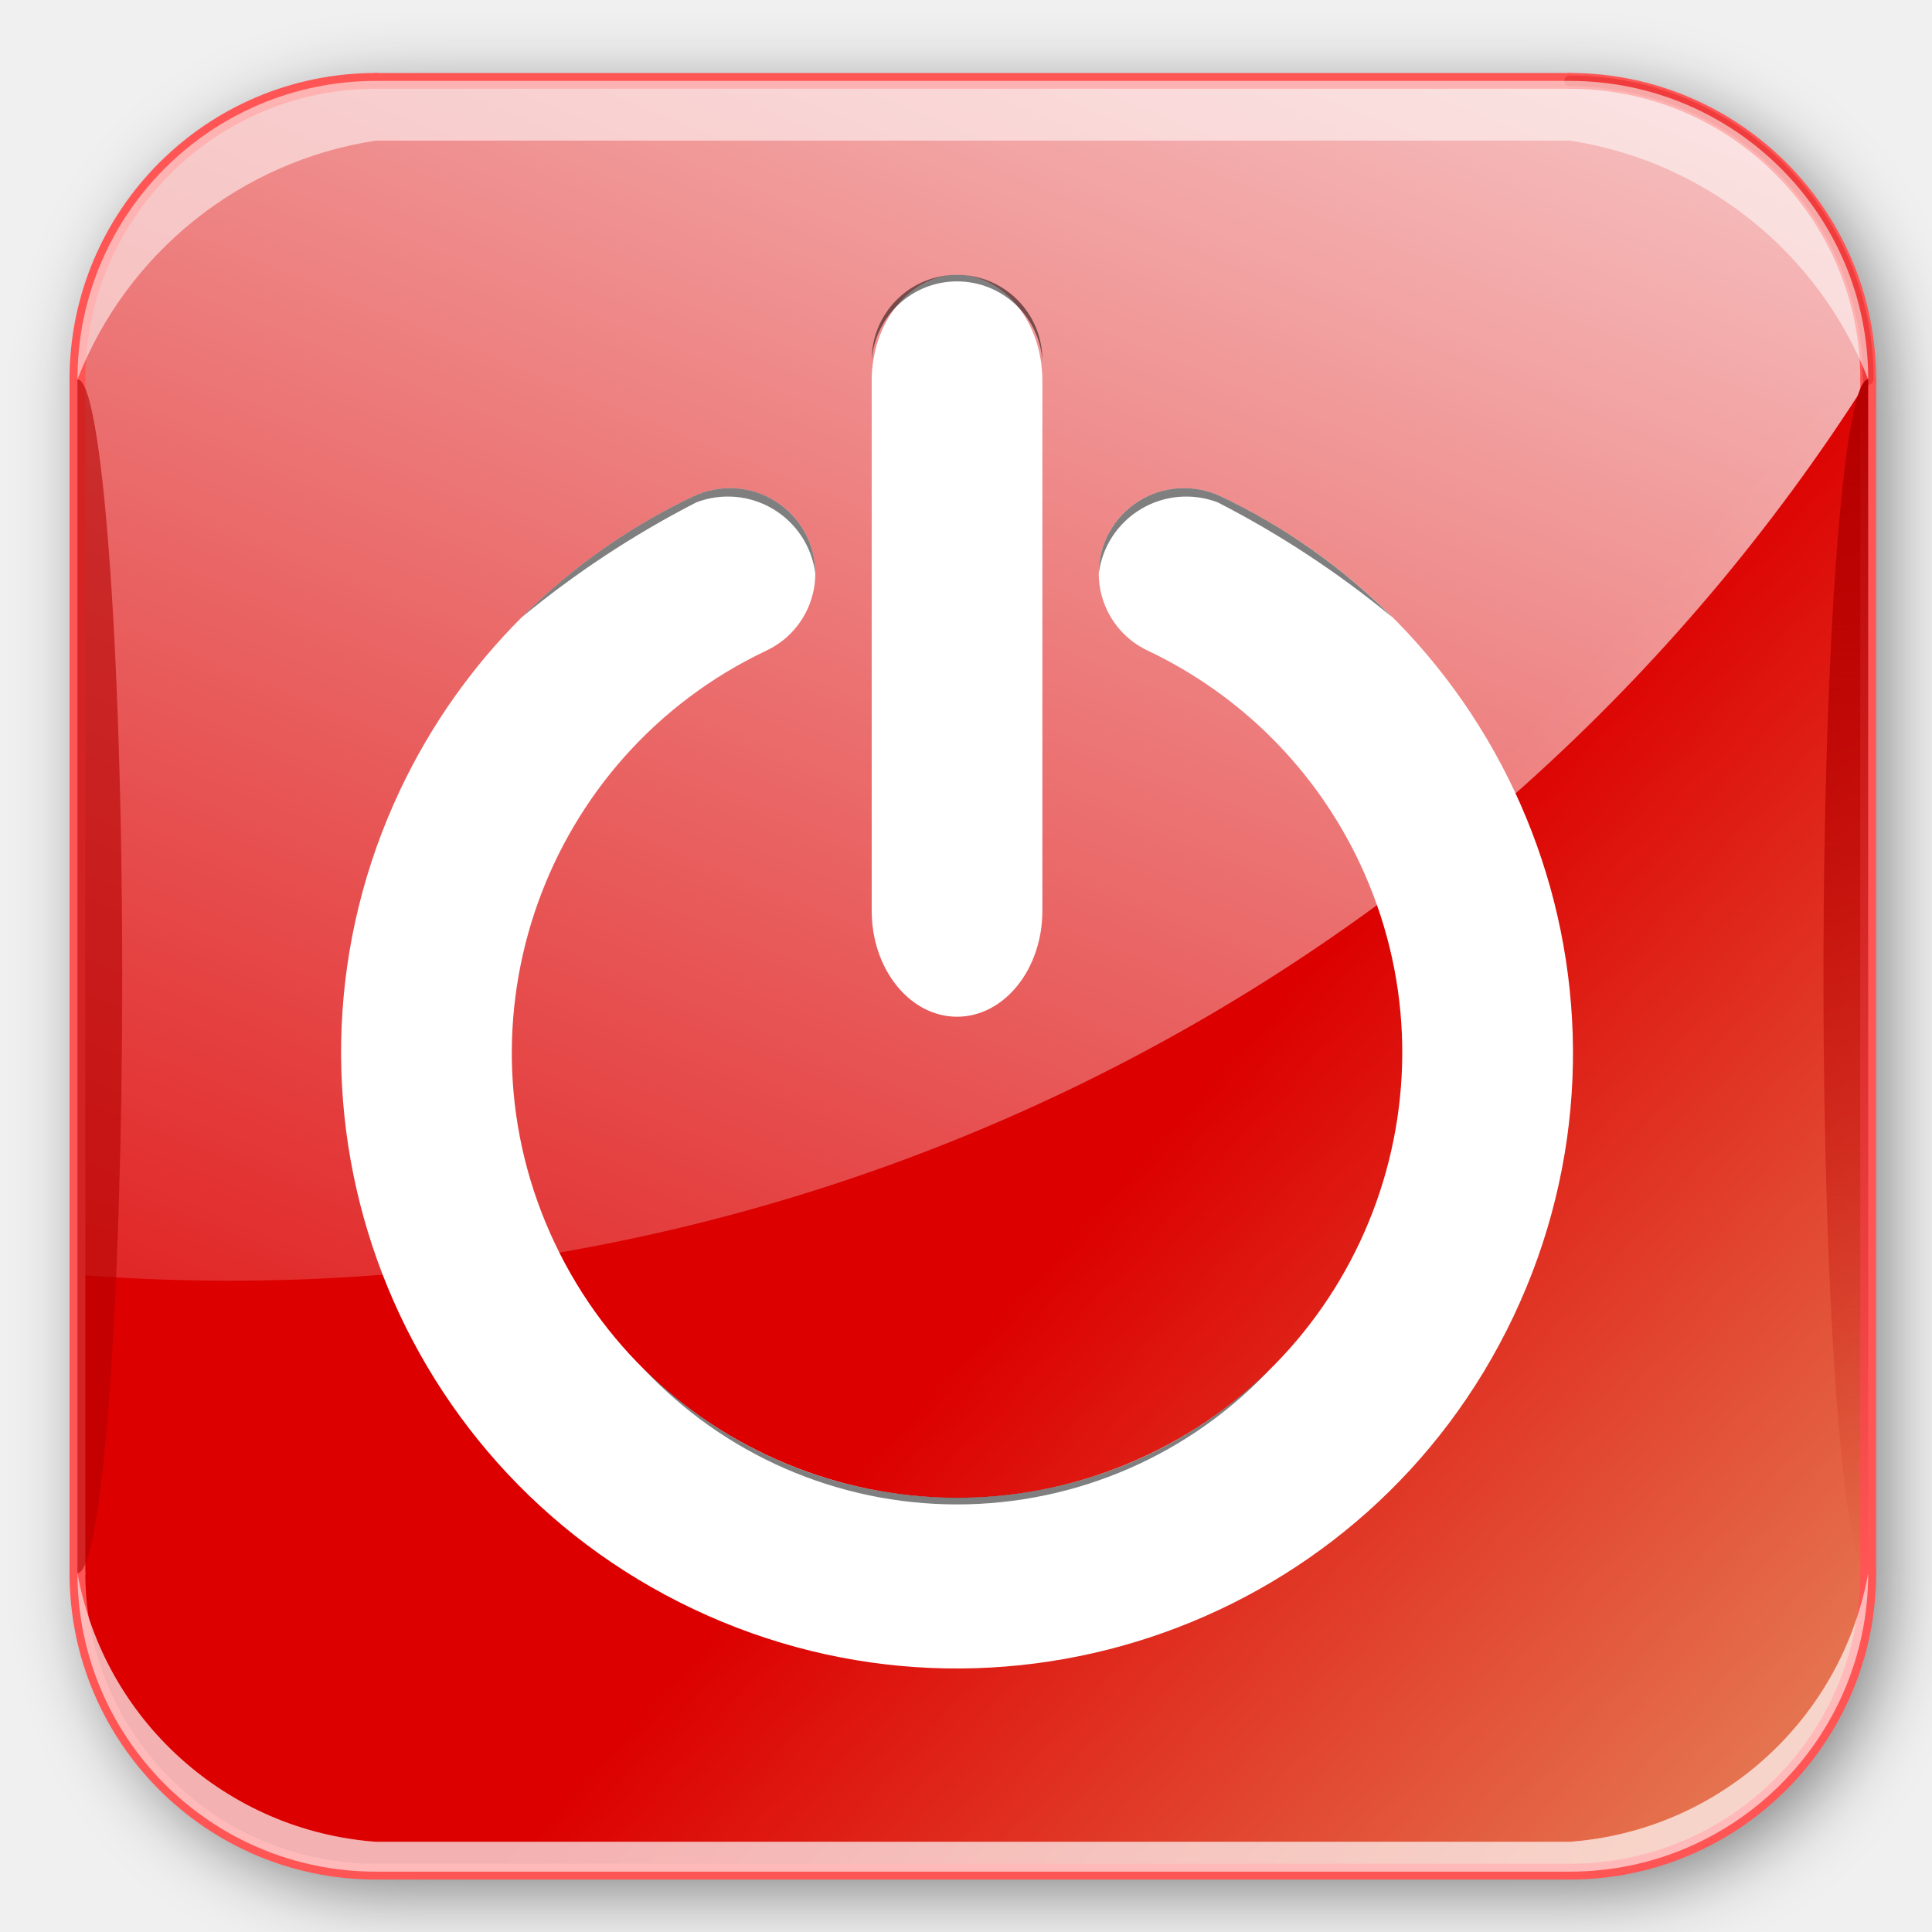
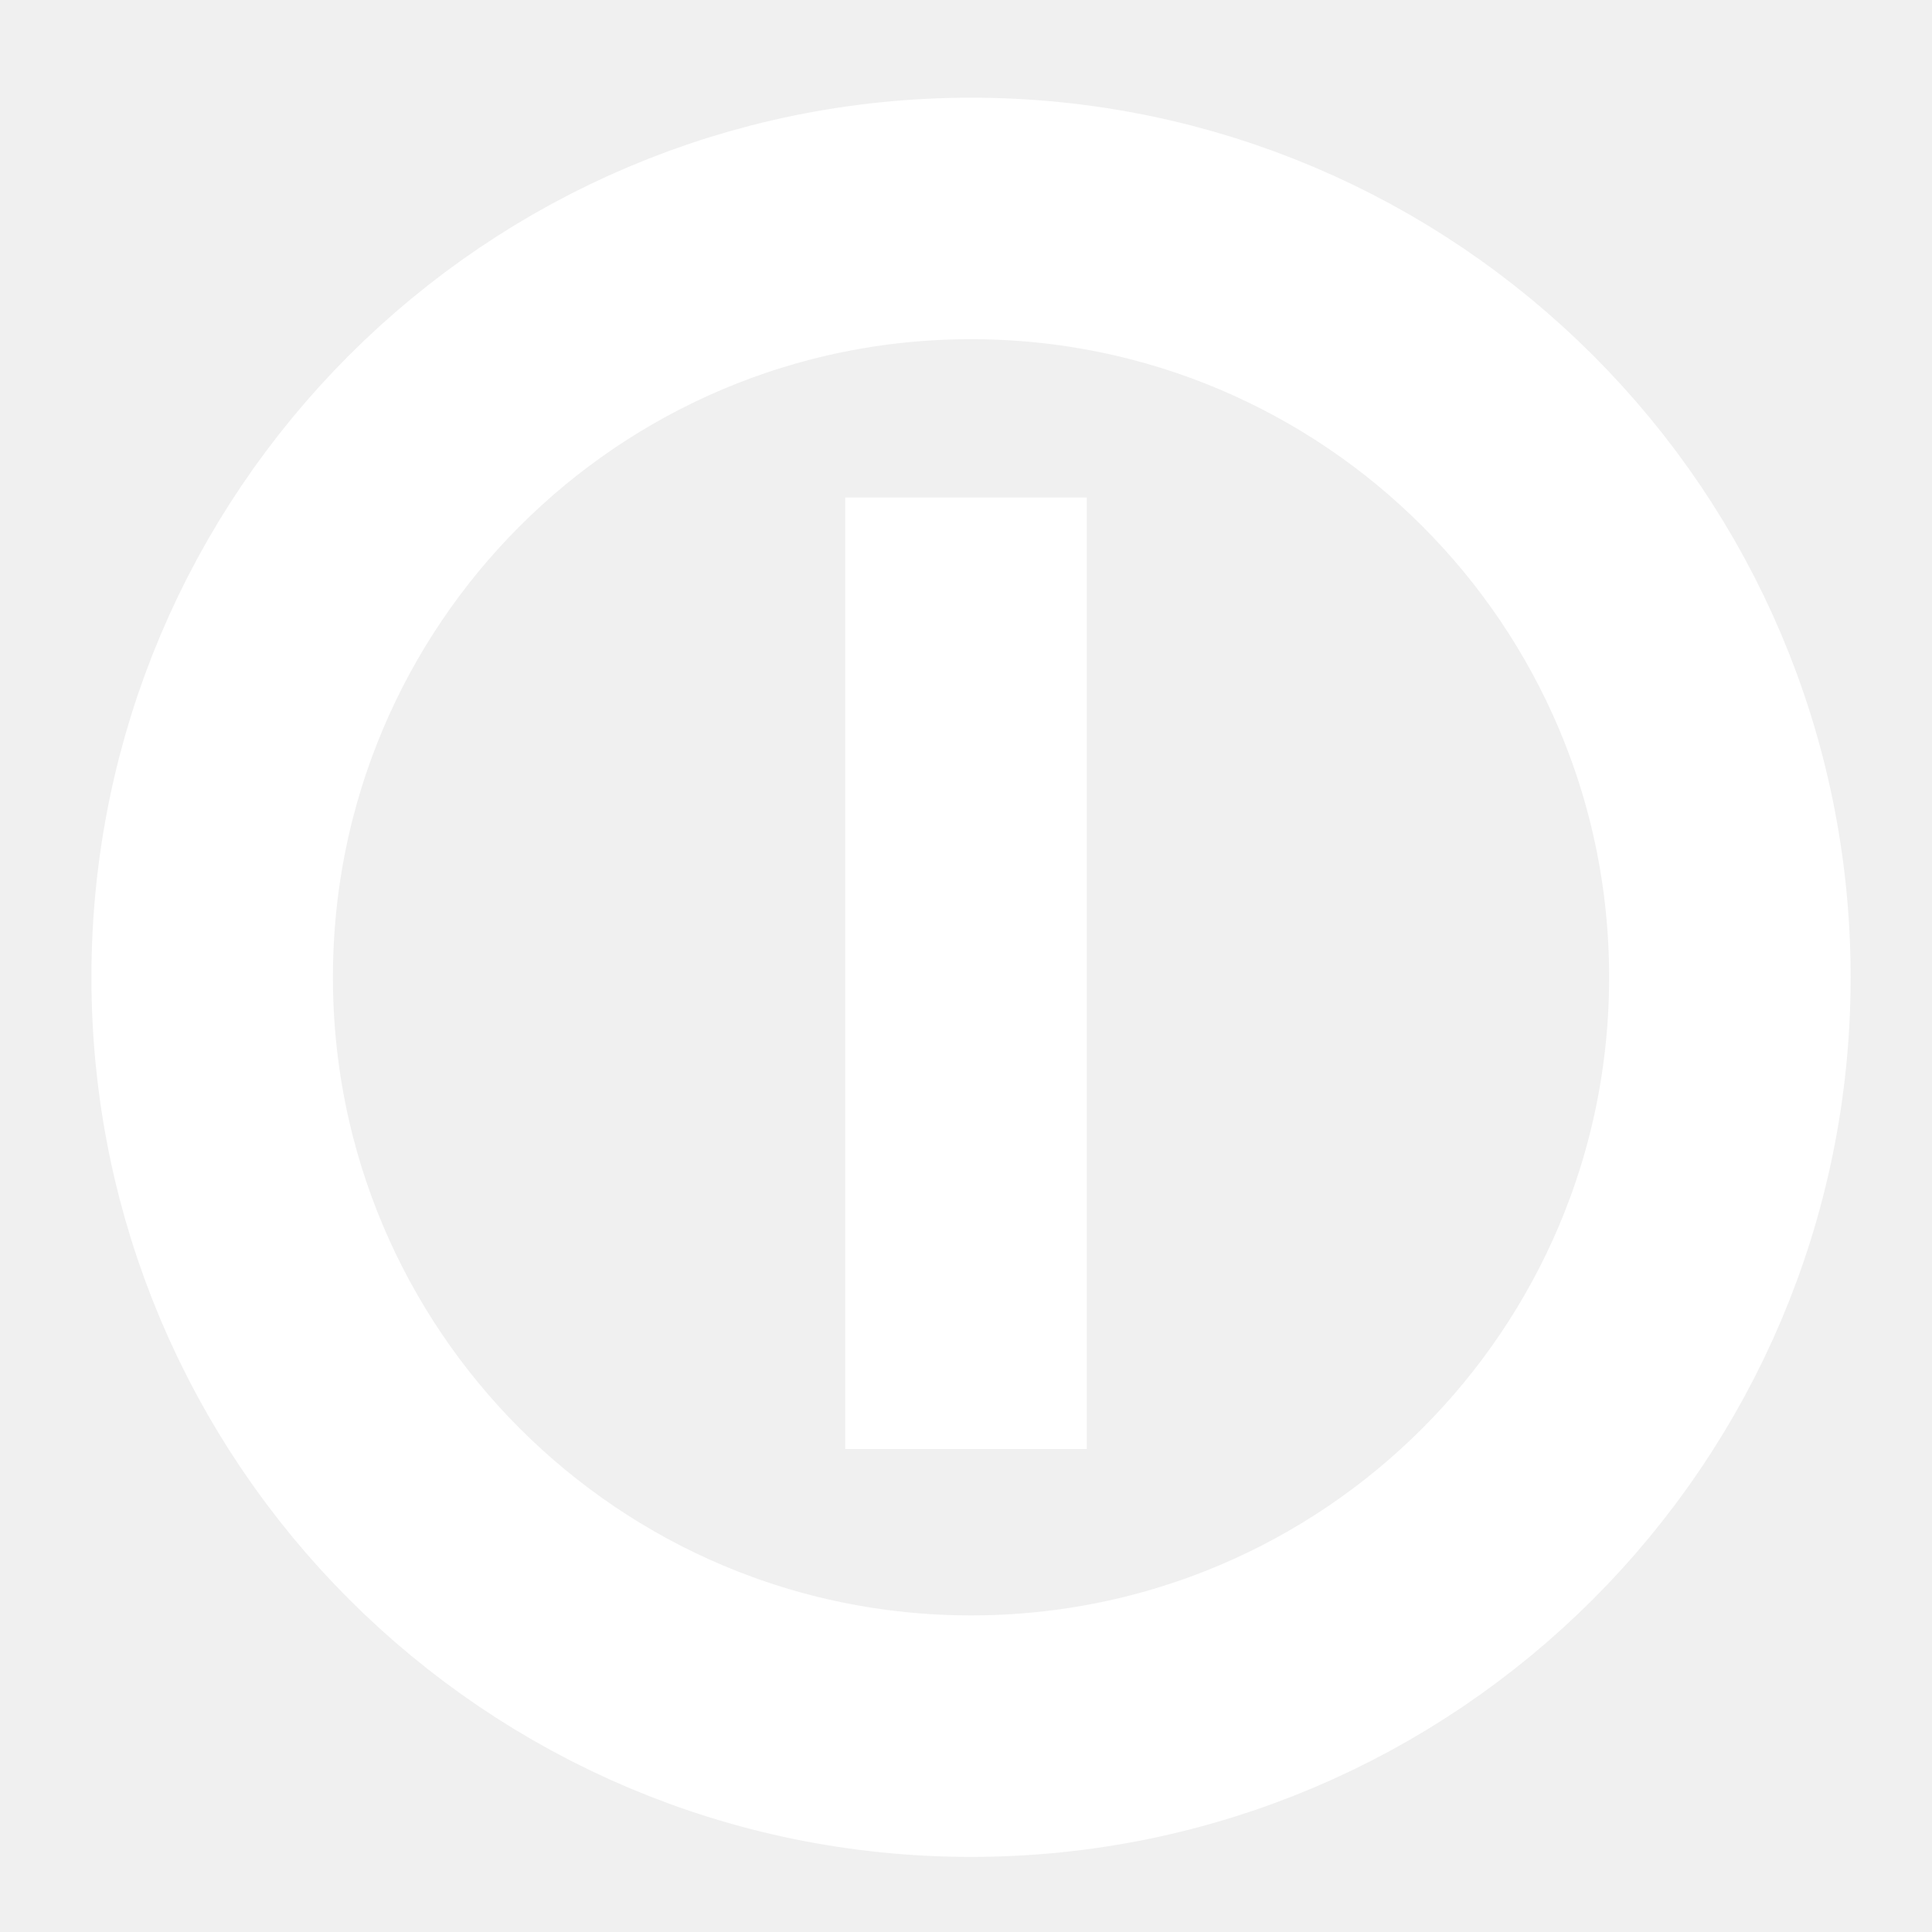
- <svg xmlns="http://www.w3.org/2000/svg" xmlns:xlink="http://www.w3.org/1999/xlink" version="1.0" width="500" height="500" viewBox="-0.811 -0.732 1708 1708" id="svg11310" xml:space="preserve">
-   <defs id="defs11312">
-     <linearGradient id="linearGradient19837">
-       <stop style="stop-color: rgb(180, 0, 0); stop-opacity: 1;" offset="0" id="stop19839" />
-       <stop style="stop-color: rgb(180, 0, 0); stop-opacity: 0;" offset="1" id="stop19841" />
-     </linearGradient>
-     <linearGradient id="linearGradient14977">
-       <stop style="stop-color: white; stop-opacity: 0.471;" offset="0" id="stop14979" />
-       <stop style="stop-color: white; stop-opacity: 0.706;" offset="1" id="stop14981" />
-     </linearGradient>
-     <linearGradient id="linearGradient14071">
-       <stop style="stop-color: white; stop-opacity: 1;" offset="0" id="stop14073" />
-       <stop style="stop-color: white; stop-opacity: 0;" offset="1" id="stop14075" />
-     </linearGradient>
-     <linearGradient id="linearGradient14012">
-       <stop style="stop-color: rgb(220, 0, 0); stop-opacity: 1;" offset="0" id="stop14014" />
-       <stop style="stop-color:#e5734f;stop-opacity:1;" offset="1" id="stop14016" />
-     </linearGradient>
-     <linearGradient id="linearGradient14004">
-       <stop style="stop-color: white; stop-opacity: 1;" offset="0" id="stop14006" />
-       <stop style="stop-color: white; stop-opacity: 0;" offset="1" id="stop14008" />
-     </linearGradient>
-     <linearGradient x1="1531.175" y1="-710.262" x2="514.254" y2="1775.344" id="linearGradient14010" xlink:href="#linearGradient14004" gradientUnits="userSpaceOnUse" gradientTransform="matrix(0.995461,0,0,0.995461,3.8338,3.9129)" />
-     <linearGradient x1="1026.728" y1="1147.711" x2="1703.623" y2="1703.622" id="linearGradient14022" xlink:href="#linearGradient14012" gradientUnits="userSpaceOnUse" gradientTransform="matrix(0.995461,0,0,0.995461,3.8338,3.9129)" />
-     <linearGradient x1="853.229" y1="6994.74" x2="853.229" y2="-1149.491" id="linearGradient14077" xlink:href="#linearGradient14071" gradientUnits="userSpaceOnUse" />
-     <linearGradient x1="1678.559" y1="288.912" x2="1678.559" y2="1417.624" id="linearGradient19843" xlink:href="#linearGradient19837" gradientUnits="userSpaceOnUse" />
-     <linearGradient xlink:href="#linearGradient19837" id="linearGradient3207" gradientUnits="userSpaceOnUse" x1="1678.559" y1="288.912" x2="1678.559" y2="1417.624" gradientTransform="translate(-5.21045e-5,4.61273e-5)" />
-     <linearGradient xlink:href="#linearGradient14004" id="linearGradient3222" gradientUnits="userSpaceOnUse" gradientTransform="matrix(0.995461,0,0,0.995461,3.833748,3.912946)" x1="1531.175" y1="-710.262" x2="514.254" y2="1775.344" />
-     <linearGradient xlink:href="#linearGradient14012" id="linearGradient3225" gradientUnits="userSpaceOnUse" gradientTransform="matrix(0.995461,0,0,0.995461,3.833748,3.912946)" x1="971.021" y1="1066.007" x2="1581.067" y2="1614.49" />
-     <linearGradient xlink:href="#linearGradient14012" id="linearGradient3263" gradientUnits="userSpaceOnUse" gradientTransform="matrix(0.995461,0,0,0.995461,3.833748,3.912946)" x1="971.021" y1="1066.007" x2="1581.067" y2="1614.49" />
-     <linearGradient xlink:href="#linearGradient14004" id="linearGradient3265" gradientUnits="userSpaceOnUse" gradientTransform="matrix(0.995461,0,0,0.995461,3.833748,3.912946)" x1="1531.175" y1="-710.262" x2="514.254" y2="1775.344" />
-     <linearGradient xlink:href="#linearGradient19837" id="linearGradient3267" gradientUnits="userSpaceOnUse" gradientTransform="translate(-5.21045e-5,4.61273e-5)" x1="1678.559" y1="288.912" x2="1678.559" y2="1417.624" />
-     <linearGradient xlink:href="#linearGradient19837" id="linearGradient3275" gradientUnits="userSpaceOnUse" gradientTransform="matrix(0.9350649,0,0,0.9350649,61.43528,64.48695)" x1="1678.559" y1="288.912" x2="1678.559" y2="1417.624" />
-     <linearGradient xlink:href="#linearGradient14004" id="linearGradient3290" gradientUnits="userSpaceOnUse" gradientTransform="matrix(0.9308206,0,0,0.9308206,65.02014,68.14576)" x1="1531.175" y1="-710.262" x2="514.254" y2="1775.344" />
-     <linearGradient xlink:href="#linearGradient14012" id="linearGradient3293" gradientUnits="userSpaceOnUse" gradientTransform="matrix(0.9308206,0,0,0.9308206,65.02014,68.14576)" x1="971.021" y1="1066.007" x2="1581.067" y2="1614.49" />
-     <filter id="filter3324">
-       <feGaussianBlur stdDeviation="32.982" id="feGaussianBlur3326" />
-     </filter>
-   </defs>
-   <path d="M 1664.45,348.303 C 1664.45,278.324 1636.651,211.212 1587.169,161.73 C 1537.687,112.248 1470.575,84.449 1400.597,84.449 L 345.177,84.449 C 275.198,84.449 208.086,112.248 158.603,161.73 C 109.122,211.212 81.322,278.324 81.322,348.303 L 81.322,1403.721 C 81.322,1473.7 109.121,1540.812 158.603,1590.294 C 208.086,1639.776 275.198,1667.575 345.177,1667.575 L 1400.596,1667.575 C 1470.575,1667.575 1537.686,1639.776 1587.168,1590.294 C 1636.651,1540.812 1664.449,1473.699 1664.449,1403.721 L 1664.449,348.303 L 1664.45,348.303 z" style="fill:#000000;fill-opacity:0.502;fill-rule:evenodd;display:inline;filter:url(#filter3324)" id="path3302" />
-   <path id="path17680" style="fill:none;fill-opacity:0.078;stroke:#e83131;stroke-width:9.583;stroke-linecap:round;stroke-linejoin:round;stroke-miterlimit:100;stroke-dasharray:none;stroke-opacity:0.667" d="M 1386.932,1653.912 C 1532.654,1653.912 1650.786,1535.781 1650.786,1390.057" />
-   <path id="path17682" style="fill:none;fill-opacity:0.078;stroke:#e83131;stroke-width:9.583;stroke-linecap:round;stroke-linejoin:round;stroke-miterlimit:100;stroke-dasharray:none;stroke-opacity:0.667" d="M 67.658,1390.057 C 67.658,1535.781 185.79,1653.912 331.513,1653.912" />
-   <line stroke-miterlimit="500" x1="331.513" y1="1653.912" x2="1386.932" y2="1653.912" id="line17684" style="fill:none;fill-opacity:0.078;stroke:#e83131;stroke-width:9.583;stroke-linecap:round;stroke-linejoin:round;stroke-miterlimit:100;stroke-dasharray:none;stroke-opacity:0.667" />
-   <line stroke-miterlimit="500" x1="67.658" y1="334.639" x2="67.658" y2="1390.057" id="line17690" style="fill:none;fill-opacity:0.078;stroke:#e83131;stroke-width:9.583;stroke-linecap:round;stroke-linejoin:round;stroke-miterlimit:100;stroke-dasharray:none;stroke-opacity:0.667" />
-   <path id="path17692" style="fill:none;fill-opacity:0.078;stroke:#e83131;stroke-width:9.583;stroke-linecap:round;stroke-linejoin:round;stroke-miterlimit:100;stroke-dasharray:none;stroke-opacity:0.667" d="M 331.513,70.784 C 185.79,70.784 67.658,188.916 67.658,334.639" />
-   <line stroke-miterlimit="500" x1="1386.932" y1="70.784" x2="331.513" y2="70.784" id="line17694" style="fill:none;fill-opacity:0.078;stroke:#e83131;stroke-width:9.583;stroke-linecap:round;stroke-linejoin:round;stroke-miterlimit:100;stroke-dasharray:none;stroke-opacity:0.667" />
-   <line stroke-miterlimit="500" x1="1650.787" y1="1390.057" x2="1650.787" y2="334.639" id="line17700" style="fill:none;fill-opacity:0.078;stroke:#e83131;stroke-width:9.583;stroke-linecap:round;stroke-linejoin:round;stroke-miterlimit:100;stroke-dasharray:none;stroke-opacity:0.667" />
-   <path id="path17668" style="fill:url(#linearGradient3293);fill-opacity:1;fill-rule:evenodd;display:inline" d="M 1650.786,334.639 C 1650.786,264.66 1622.987,197.548 1573.505,148.066 C 1524.023,98.584 1456.911,70.785 1386.932,70.785 L 331.513,70.785 C 261.534,70.785 194.422,98.584 144.939,148.066 C 95.458,197.548 67.658,264.66 67.658,334.639 L 67.658,1390.057 C 67.658,1460.036 95.457,1527.148 144.939,1576.63 C 194.422,1626.112 261.534,1653.911 331.513,1653.911 L 1386.932,1653.911 C 1456.911,1653.911 1524.022,1626.112 1573.504,1576.63 C 1622.987,1527.148 1650.785,1460.035 1650.785,1390.057 L 1650.785,334.639 L 1650.786,334.639 z" />
-   <path id="path17670" style="fill:url(#linearGradient3290);fill-opacity:1;fill-rule:evenodd;display:inline" d="M 1650.786,334.639 C 1650.786,188.916 1532.654,70.785 1386.932,70.785 L 331.513,70.785 C 185.79,70.784 67.658,188.916 67.658,334.639 L 67.658,1126.202 C 701.273,1176.073 1310.514,871.453 1650.786,334.639 z" />
-   <path id="path11342" style="fill:#ffffff;fill-opacity:0.258;fill-rule:evenodd" d="M 1386.932,1627.526 C 1518.737,1617.78 1627.258,1520.111 1650.786,1390.057 C 1650.786,1535.781 1532.654,1653.912 1386.932,1653.912 L 331.513,1653.912 C 185.79,1653.912 67.658,1535.781 67.658,1390.057 C 91.186,1520.111 199.708,1617.78 331.513,1627.526 L 1386.932,1627.526 z" />
-   <path id="path11336" style="fill:none;stroke:#ff5555;stroke-width:13.962;stroke-linecap:round;stroke-linejoin:round;stroke-miterlimit:100;stroke-dasharray:none;stroke-opacity:1" d="M 1386.932,1653.912 C 1532.654,1653.912 1650.786,1535.781 1650.786,1390.057" />
-   <path id="path11334" style="fill:none;stroke:#ff5555;stroke-width:13.962;stroke-linecap:round;stroke-linejoin:round;stroke-miterlimit:100;stroke-dasharray:none;stroke-opacity:1" d="M 67.658,1390.057 C 67.658,1535.781 185.79,1653.912 331.513,1653.912" />
-   <line style="fill:none;stroke:#ff5555;stroke-width:13.962;stroke-linecap:round;stroke-linejoin:round;stroke-miterlimit:100;stroke-dasharray:none;stroke-opacity:1" id="line11326" y2="1653.912" x2="1386.932" y1="1653.912" x1="331.513" stroke-miterlimit="500" />
-   <line style="fill:none;stroke:#ff5555;stroke-width:13.962;stroke-linecap:round;stroke-linejoin:round;stroke-miterlimit:100;stroke-dasharray:none;stroke-opacity:1" id="line11332" y2="1390.057" x2="67.658" y1="334.639" x1="67.658" stroke-miterlimit="500" />
-   <path id="path11340" style="fill:none;stroke:#ff5555;stroke-width:13.962;stroke-linecap:round;stroke-linejoin:round;stroke-miterlimit:100;stroke-dasharray:none;stroke-opacity:1" d="M 331.513,70.784 C 185.79,70.784 67.658,188.916 67.658,334.639" />
-   <line style="fill:none;stroke:#ff5555;stroke-width:13.962;stroke-linecap:round;stroke-linejoin:round;stroke-miterlimit:100;stroke-dasharray:none;stroke-opacity:1" id="line11330" y2="70.784" x2="331.513" y1="70.784" x1="1386.932" stroke-miterlimit="500" />
-   <path id="path11338" style="fill:none;stroke:#ff5555;stroke-width:13.962;stroke-linecap:round;stroke-linejoin:round;stroke-miterlimit:100;stroke-dasharray:none;stroke-opacity:1" d="M 1650.786,334.639 C 1650.786,188.916 1532.654,70.785 1386.932,70.785" />
-   <line style="fill:none;stroke:#ff5555;stroke-width:13.962;stroke-linecap:round;stroke-linejoin:round;stroke-miterlimit:100;stroke-dasharray:none;stroke-opacity:1" id="line11328" y2="334.639" x2="1650.787" y1="1390.057" x1="1650.787" stroke-miterlimit="500" />
-   <path id="path17676" style="fill:#ffffff;fill-opacity:0.588;fill-rule:evenodd" d="M 1386.932,1627.526 C 1518.737,1617.78 1627.258,1520.111 1650.786,1390.057 C 1650.786,1535.781 1532.654,1653.912 1386.932,1653.912 L 331.513,1653.912 C 185.79,1653.912 67.658,1535.781 67.658,1390.057 C 91.186,1520.111 199.708,1617.78 331.513,1627.526 L 1386.932,1627.526 z" />
-   <path id="path17696" style="fill:none;fill-opacity:0.078;stroke:#e83131;stroke-width:9.583;stroke-linecap:round;stroke-linejoin:round;stroke-miterlimit:100;stroke-dasharray:none;stroke-opacity:0.667" d="M 1650.786,334.639 C 1650.786,188.916 1532.654,70.785 1386.932,70.785" />
-   <path id="path11324" style="fill:#b40000;fill-opacity:0.588;fill-rule:evenodd" d="M 67.658,1390.057 C 89.517,1390.057 107.237,1153.794 107.237,862.347 C 107.237,570.902 89.517,334.639 67.658,334.639 L 67.658,1390.057 L 67.658,1390.057 z" />
-   <path id="path11322" style="fill:url(#linearGradient3275);fill-opacity:1;fill-rule:evenodd" d="M 1650.786,1390.057 C 1628.928,1390.057 1611.207,1153.794 1611.207,862.347 C 1611.207,570.902 1628.927,334.639 1650.786,334.639 L 1650.786,1390.057 z" />
-   <path id="path14085" style="fill:#ffffff;fill-opacity:0.549;fill-rule:evenodd" d="M 1650.786,334.639 C 1606.828,222.217 1506.261,141.763 1386.932,123.556 L 331.513,123.556 C 212.184,141.763 111.617,222.216 67.658,334.639 C 67.658,188.916 185.79,70.785 331.513,70.785 L 1386.932,70.785 C 1532.654,70.784 1650.786,188.916 1650.786,334.639 z" />
-   <g id="g3200" transform="matrix(0.8750495,0,0,0.8750495,98.53363,111.5582)">
-     <path d="M 660.858,528.918 C 436.398,635.207 340.625,903.28 446.942,1127.677 C 553.258,1352.075 821.406,1447.822 1045.865,1341.534 C 1270.324,1235.246 1366.098,967.173 1259.781,742.776 C 1215.32,648.932 1139.735,573.369 1045.865,528.92 C 1002.831,508.542 984.468,457.146 1004.852,414.123 C 1025.236,371.1 1076.645,352.743 1119.681,373.121 C 1430.209,520.165 1562.706,891.031 1415.621,1201.473 C 1268.537,1511.915 897.571,1644.376 587.041,1497.332 C 276.515,1350.29 144.018,979.423 291.101,668.981 C 352.612,539.153 457.179,434.615 587.043,373.121 C 630.078,352.743 681.487,371.1 701.871,414.123 C 722.255,457.146 703.891,508.542 660.858,528.918 z" style="fill:#ffffff;fill-opacity:1;fill-rule:evenodd;display:inline" id="path17672" />
-     <path d="M 767.142,791.797 C 767.142,850.934 805.743,898.874 853.362,898.874 C 900.98,898.874 939.582,850.934 939.582,791.797 L 939.582,256.412 C 939.582,197.275 900.98,149.334 853.362,149.334 C 805.744,149.334 767.142,197.274 767.142,256.412 L 767.142,791.797 z" style="fill:#ffffff;fill-opacity:1;fill-rule:evenodd;display:inline" id="path17674" />
-     <path d="M 1171.351,1253.128 C 995.731,1428.7 710.992,1428.7 535.372,1253.128 C 617.535,1341.426 732.731,1391.582 853.361,1391.582 C 973.991,1391.583 1089.187,1341.426 1171.351,1253.128 z M 587.043,373.121 C 522.591,403.64 463.867,445.012 413.441,495.426 C 467.911,450.446 527.087,411.488 589.938,379.23 C 615.45,369.462 644.036,371.935 667.49,385.939 C 690.944,399.943 706.677,423.931 710.17,451.019 C 710.17,421.472 695.033,393.984 670.058,378.183 C 645.082,362.383 613.753,360.473 587.043,373.121 z M 996.554,451.019 C 1000.047,423.931 1015.778,399.943 1039.233,385.939 C 1062.688,371.935 1091.272,369.462 1116.785,379.23 C 1179.636,411.488 1238.813,450.446 1293.283,495.426 C 1242.857,445.012 1184.133,403.64 1119.681,373.121 C 1092.97,360.473 1061.641,362.384 1036.666,378.185 C 1011.692,393.985 996.554,421.472 996.554,451.019 z M 767.142,235.531 C 770.74,190.594 808.268,155.96 853.362,155.96 C 898.456,155.96 935.983,190.593 939.582,235.531 C 939.582,187.926 900.98,149.334 853.362,149.334 C 805.743,149.334 767.142,187.925 767.142,235.531 z" style="fill:#000000;fill-opacity:0.502;fill-rule:evenodd;display:inline" id="path17678" />
+ <svg xmlns="http://www.w3.org/2000/svg" width="16px" height="16px" id="svg2393">
+   <defs id="defs2395">
+     </defs>
+   <g id="layer1">
+     <path style="opacity:1;fill:none;fill-opacity:1;fill-rule:nonzero;stroke:#ffffff;stroke-width:2;stroke-linecap:square;stroke-linejoin:miter;stroke-miterlimit:4;stroke-dasharray:none;stroke-opacity:1" id="path2405" d="M 14.191,8.499 A 6.284,6.284 0 1 1 1.622,8.499 A 6.284,6.284 0 1 1 14.191,8.499 z" transform="translate(0.1351485,-0.4054455)" />
+     <path style="opacity:1;fill:none;fill-opacity:1;fill-rule:nonzero;stroke:#ffffff;stroke-width:2;stroke-linecap:square;stroke-linejoin:miter;stroke-miterlimit:4;stroke-dasharray:none;stroke-opacity:1" d="M 8,5.12 L 8,11" id="path3179" />
  </g>
</svg>
